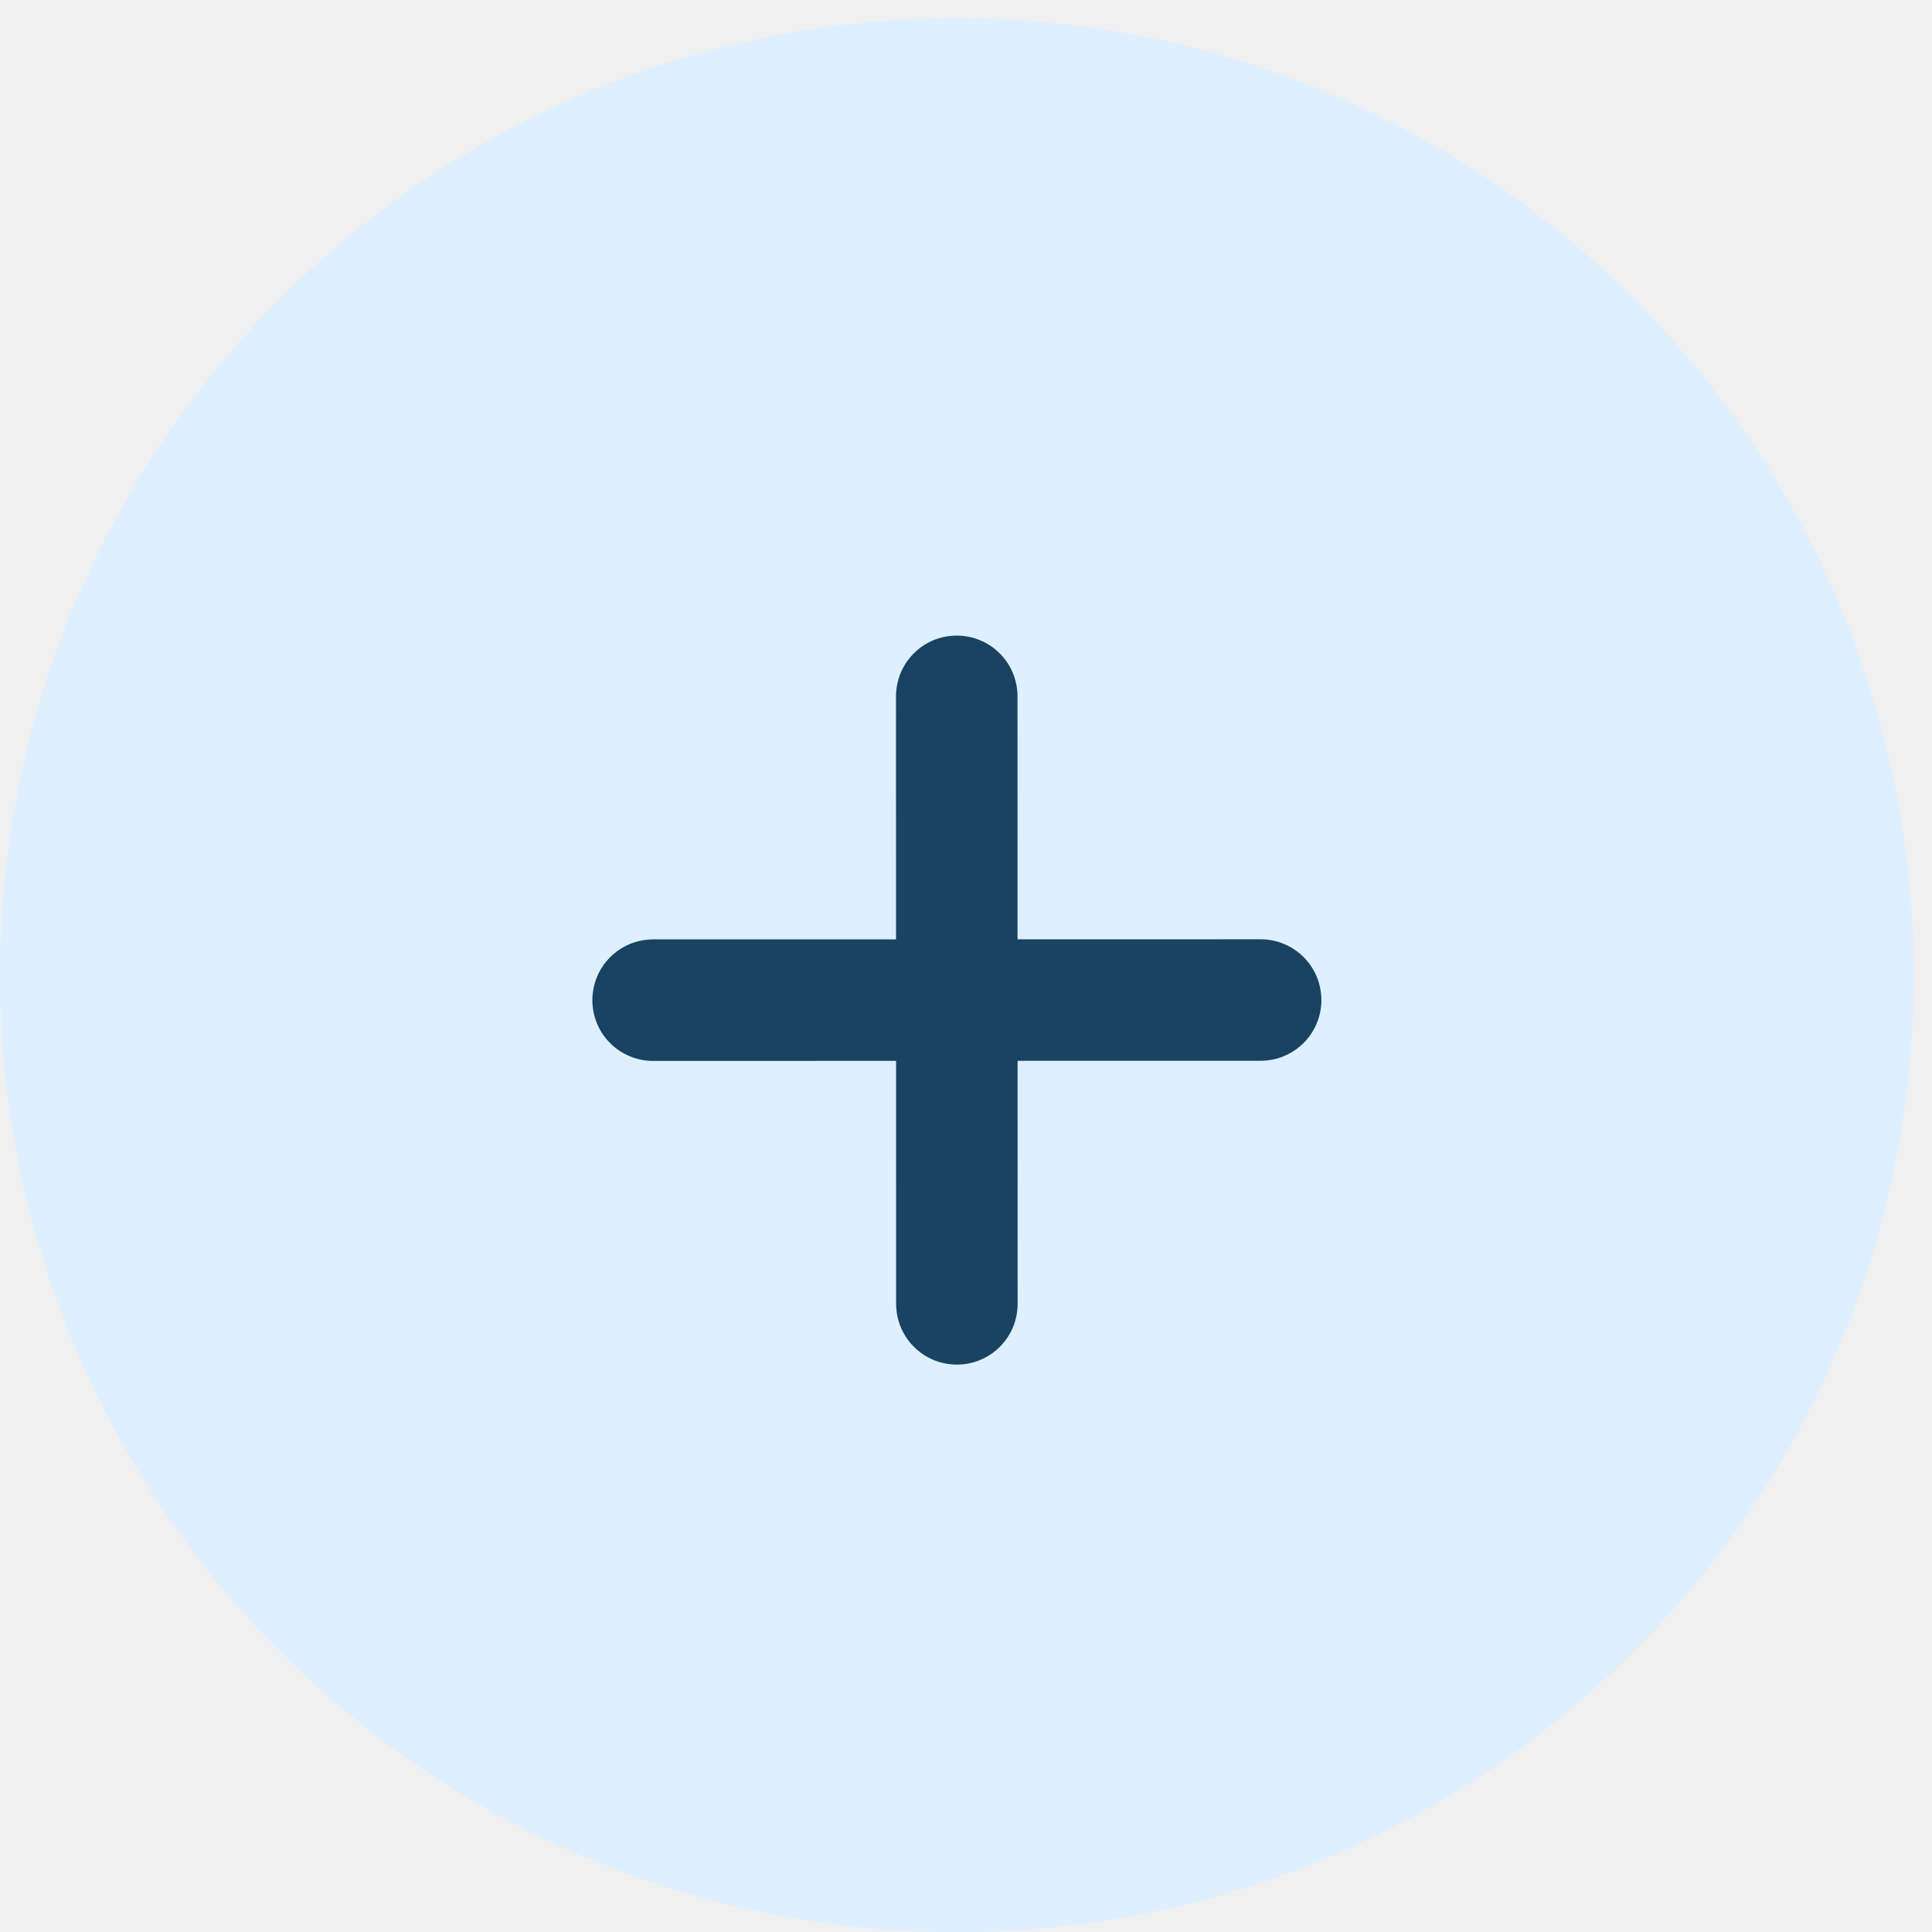
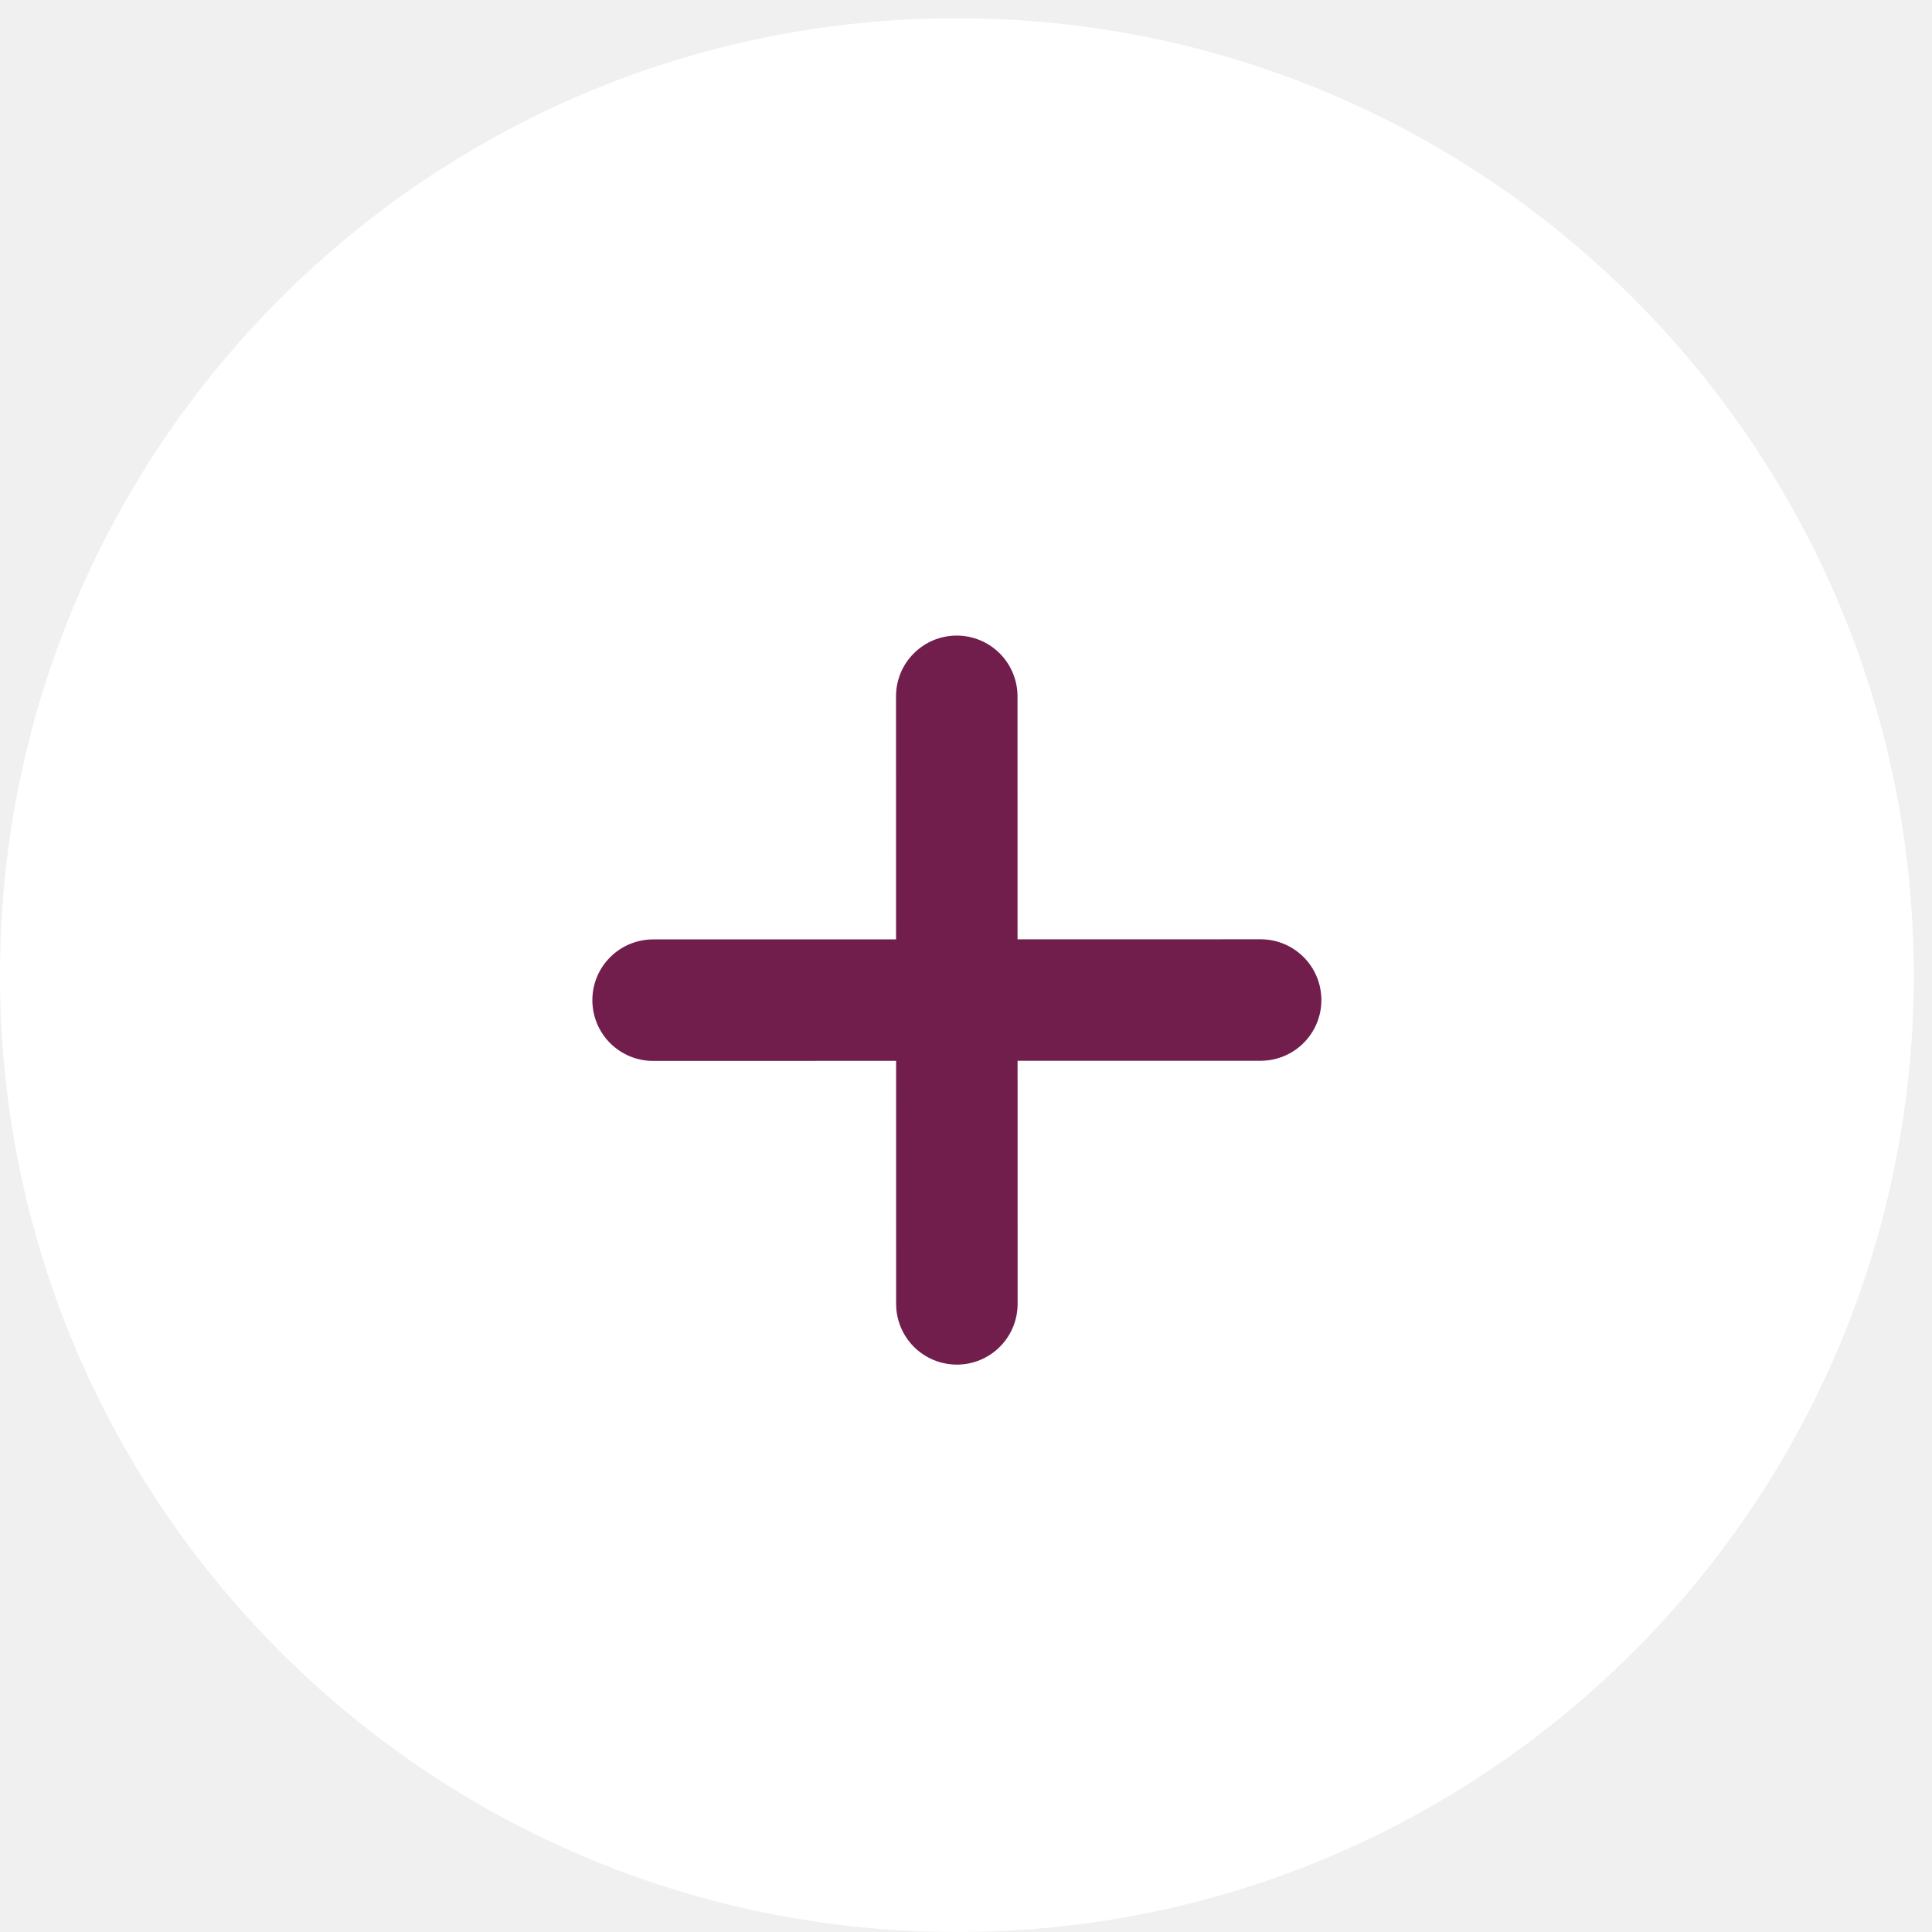
<svg xmlns="http://www.w3.org/2000/svg" width="53" height="53" viewBox="0 0 53 53" fill="none">
-   <circle cx="26.25" cy="26.75" r="26.25" fill="#DEF0FF" />
-   <g clip-path="url(#clip0_134_5718)">
-     <path d="M34.583 25.767H34.583L27.914 25.768L27.913 19.102C27.913 18.66 27.737 18.236 27.425 17.924C27.112 17.611 26.688 17.436 26.246 17.436C26.027 17.436 25.811 17.479 25.608 17.562C25.406 17.646 25.223 17.769 25.068 17.924C24.913 18.079 24.79 18.262 24.706 18.465C24.623 18.667 24.58 18.884 24.58 19.103L24.581 25.769L17.916 25.77C17.474 25.771 17.05 25.946 16.738 26.259C16.425 26.571 16.25 26.995 16.25 27.437C16.25 27.879 16.425 28.303 16.738 28.616C17.05 28.928 17.474 29.104 17.916 29.104H17.917L24.582 29.102L24.583 35.768C24.583 36.211 24.759 36.634 25.071 36.947C25.384 37.26 25.808 37.435 26.25 37.435H26.25C26.469 37.435 26.686 37.392 26.888 37.308C27.09 37.224 27.274 37.102 27.428 36.947C27.583 36.792 27.706 36.608 27.79 36.406C27.873 36.204 27.916 35.987 27.916 35.768L27.915 29.101L34.583 29.1C35.025 29.1 35.449 28.924 35.761 28.612C36.074 28.299 36.25 27.875 36.249 27.433C36.249 26.991 36.074 26.567 35.761 26.255C35.449 25.942 35.025 25.767 34.583 25.767H34.583Z" fill="#1A4263" />
+   <circle cx="26.25" cy="26.75" r="26.25" fill="white" />
+   <g clip-path="url(#clip0_137_6339)">
+     <path d="M34.583 25.767H34.583L27.914 25.768L27.913 19.102C27.913 18.66 27.737 18.236 27.425 17.924C27.112 17.611 26.688 17.436 26.246 17.436C26.027 17.436 25.811 17.479 25.608 17.562C25.406 17.646 25.223 17.769 25.068 17.924C24.913 18.079 24.79 18.262 24.706 18.465C24.623 18.667 24.58 18.884 24.58 19.103L24.581 25.769L17.916 25.77C17.474 25.771 17.05 25.946 16.738 26.259C16.425 26.571 16.25 26.995 16.25 27.437C16.25 27.879 16.425 28.303 16.738 28.616C17.05 28.928 17.474 29.104 17.916 29.104H17.917L24.582 29.102L24.583 35.768C24.583 36.211 24.759 36.634 25.071 36.947C25.384 37.26 25.808 37.435 26.25 37.435H26.25C26.469 37.435 26.686 37.392 26.888 37.308C27.09 37.224 27.274 37.102 27.428 36.947C27.583 36.792 27.706 36.608 27.79 36.406C27.873 36.204 27.916 35.987 27.916 35.768L27.915 29.101L34.583 29.1C35.025 29.1 35.449 28.924 35.761 28.612C36.074 28.299 36.25 27.875 36.249 27.433C36.249 26.991 36.074 26.567 35.761 26.255C35.449 25.942 35.025 25.767 34.583 25.767H34.583Z" fill="#721E4C" />
  </g>
  <defs>
-     <clipPath id="clip0_134_5718">
+     <clipPath id="clip0_137_6339">
      <rect width="20" height="20" fill="white" transform="translate(16.25 17.4345)" />
    </clipPath>
  </defs>
</svg>
